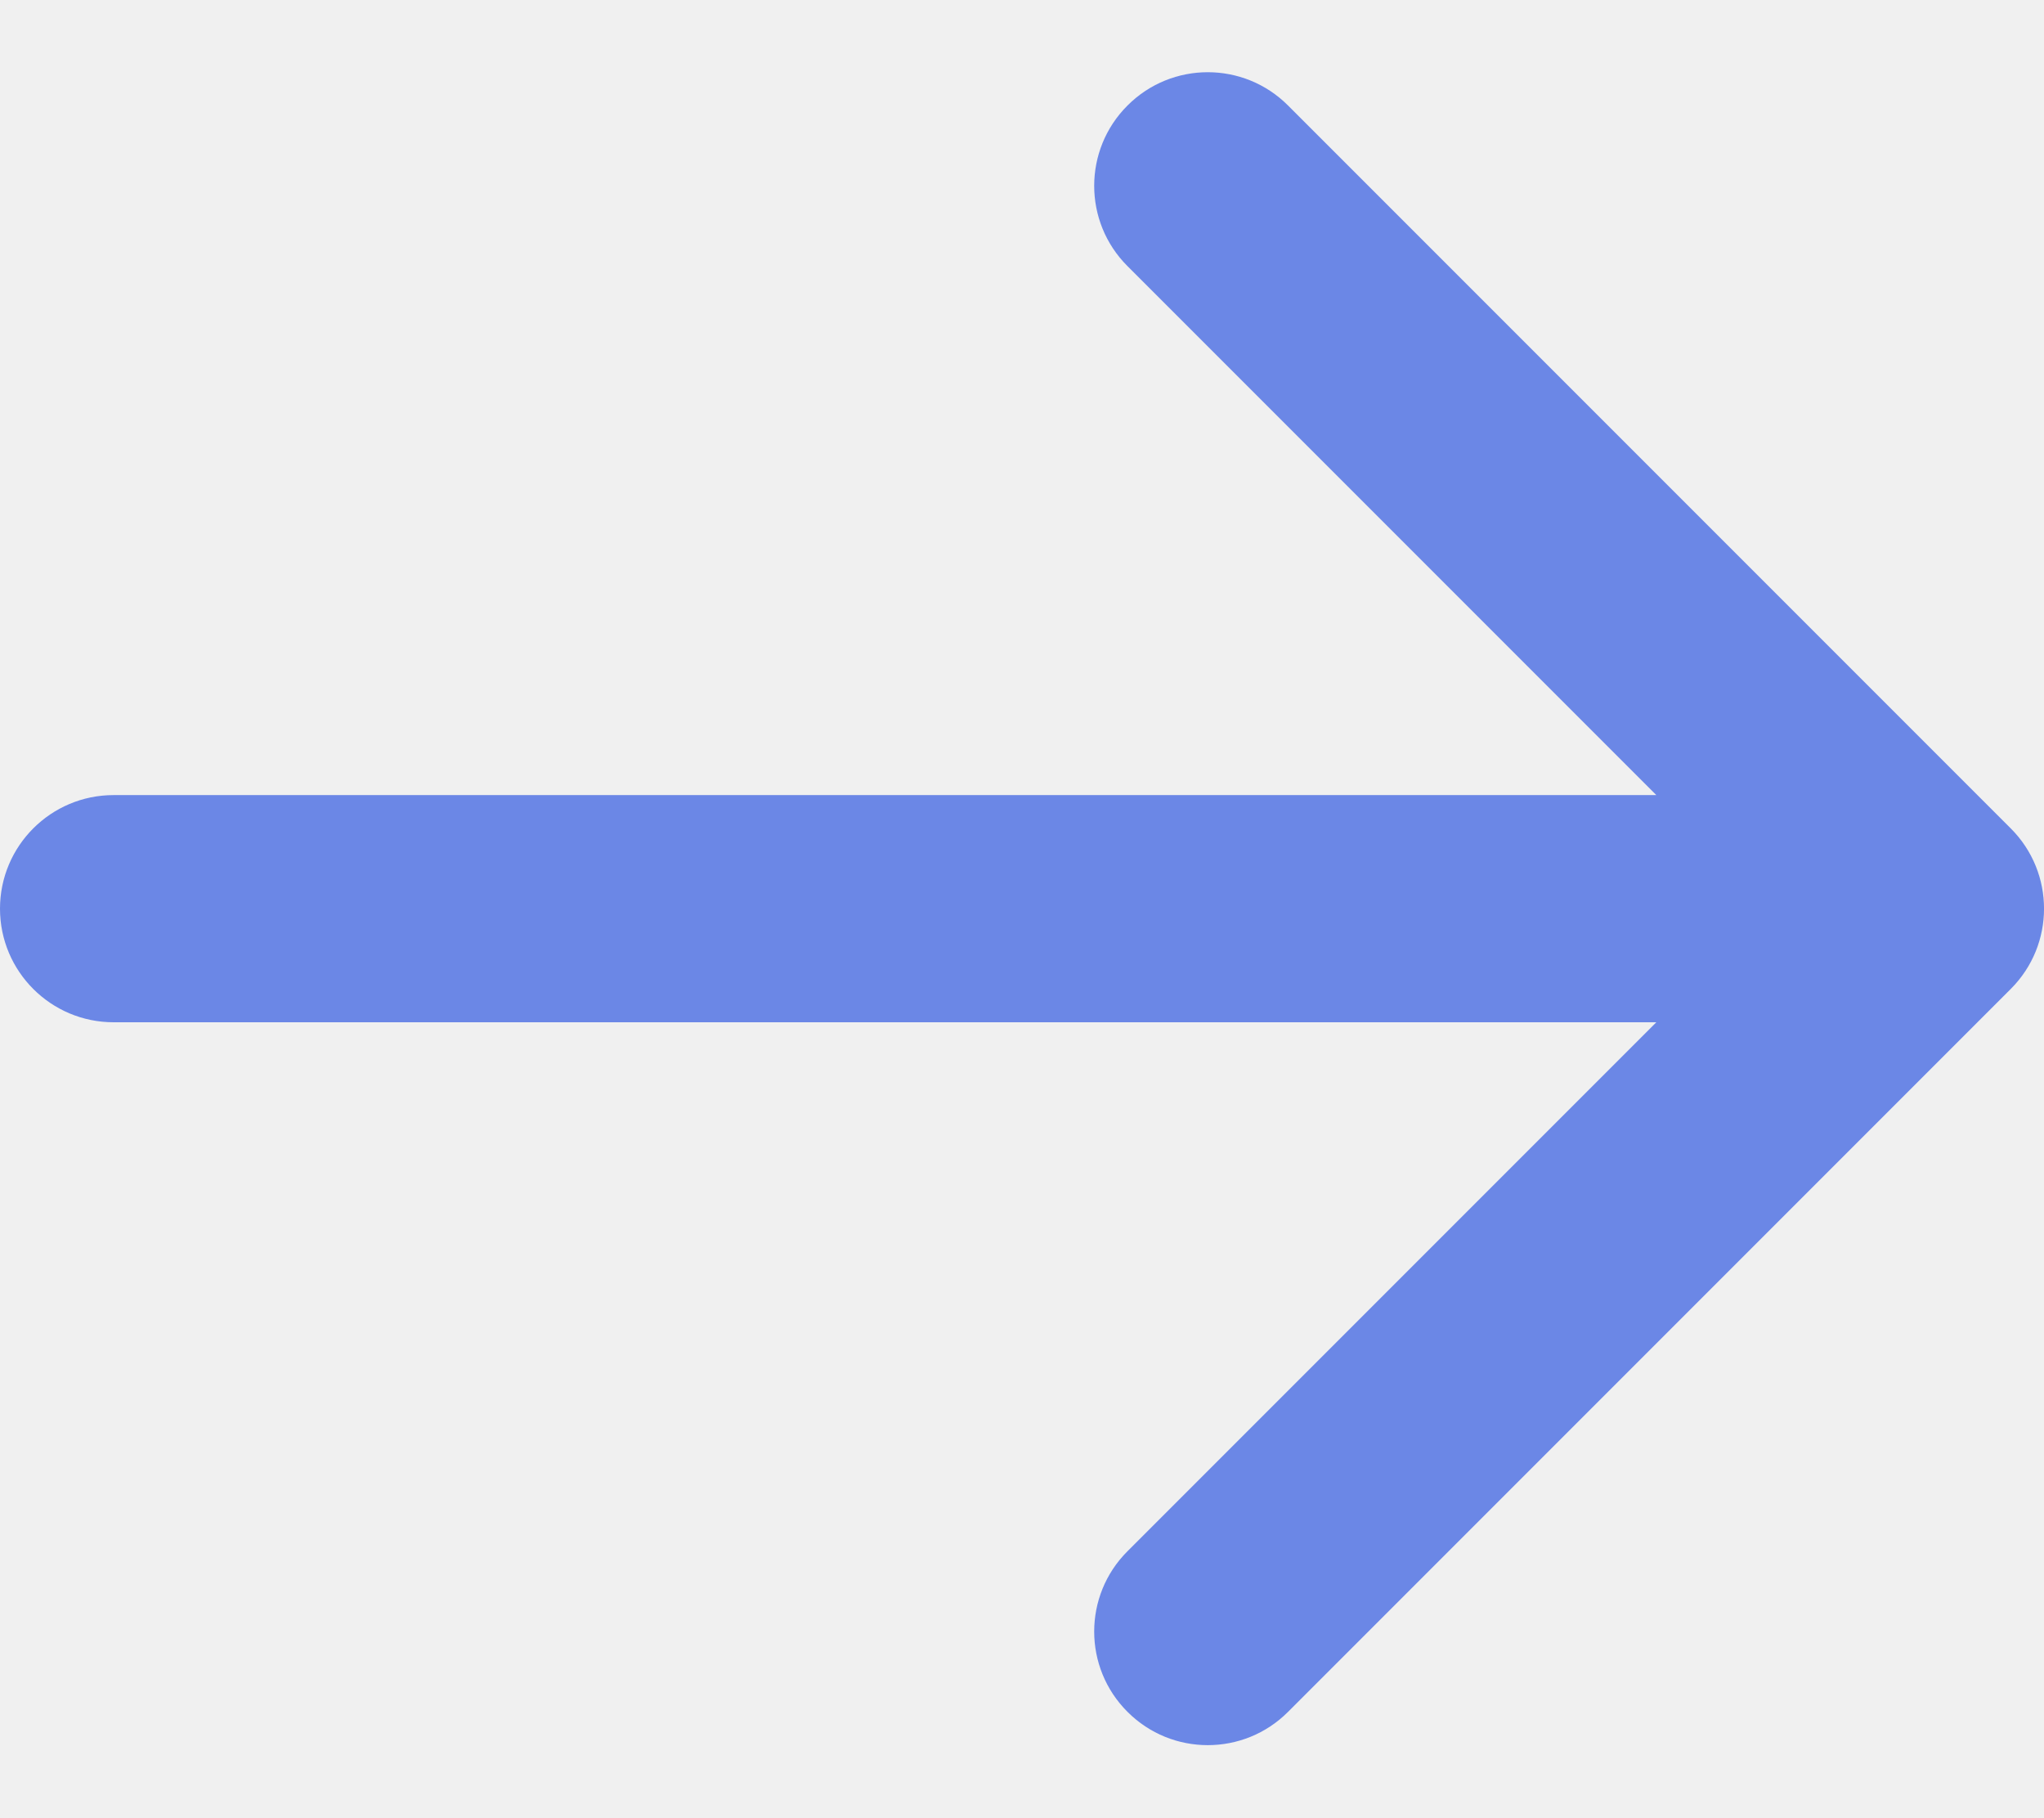
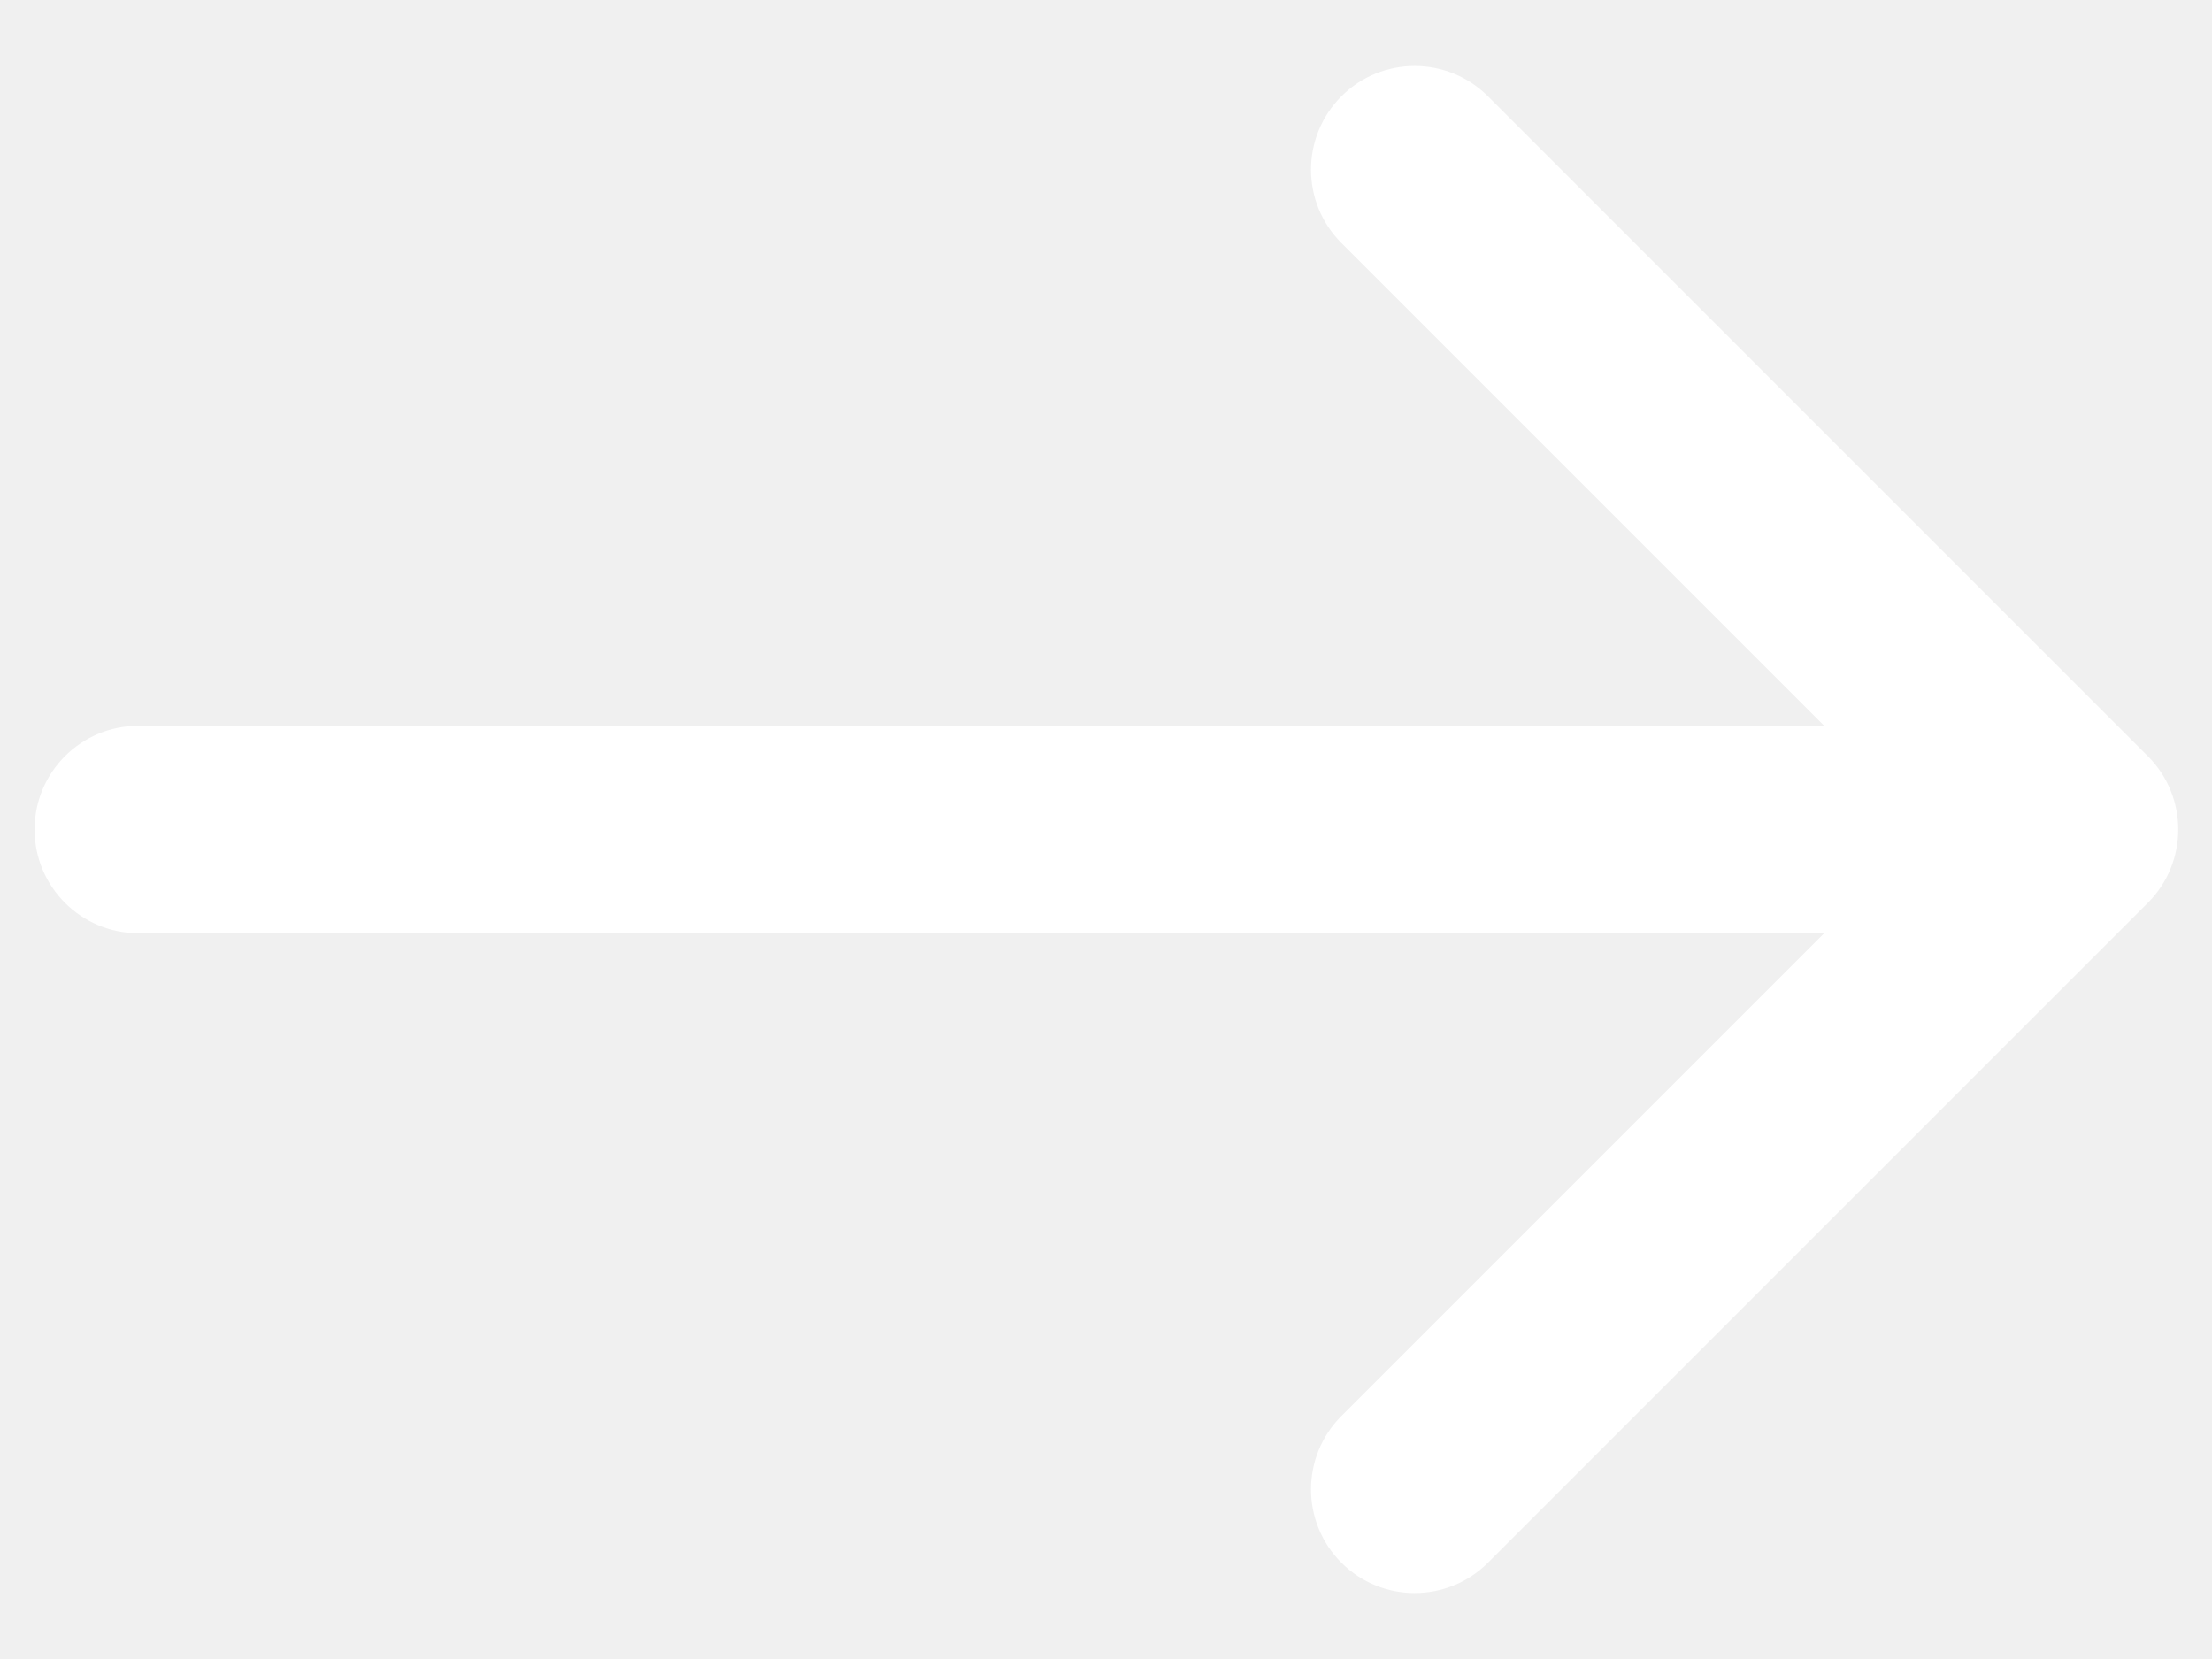
- <svg xmlns="http://www.w3.org/2000/svg" width="18" height="16" viewBox="0 0 18 16" fill="none">
-   <path d="M1 7C0.448 7 0 7.448 0 8C0 8.552 0.448 9 1 9L1 7ZM17.707 8.707C18.098 8.317 18.098 7.683 17.707 7.293L11.343 0.929C10.953 0.538 10.319 0.538 9.929 0.929C9.538 1.319 9.538 1.953 9.929 2.343L15.586 8L9.929 13.657C9.538 14.047 9.538 14.681 9.929 15.071C10.319 15.462 10.953 15.462 11.343 15.071L17.707 8.707ZM1 9L17 9V7L1 7L1 9Z" fill="#6B87E6" />
+ <svg xmlns="http://www.w3.org/2000/svg" width="32" height="24" viewBox="0 0 32 24" fill="none">
+   <path d="M2 10.5C1.172 10.5 0.5 11.172 0.5 12C0.5 12.828 1.172 13.5 2 13.5V10.5ZM31.072 13.061C31.658 12.475 31.658 11.525 31.072 10.939L21.526 1.393C20.94 0.808 19.99 0.808 19.405 1.393C18.819 1.979 18.819 2.929 19.405 3.515L27.89 12L19.405 20.485C18.819 21.071 18.819 22.021 19.405 22.607C19.99 23.192 20.94 23.192 21.526 22.607L31.072 13.061ZM2 13.5H30.011V10.5H2V13.5Z" fill="white" />
</svg>
